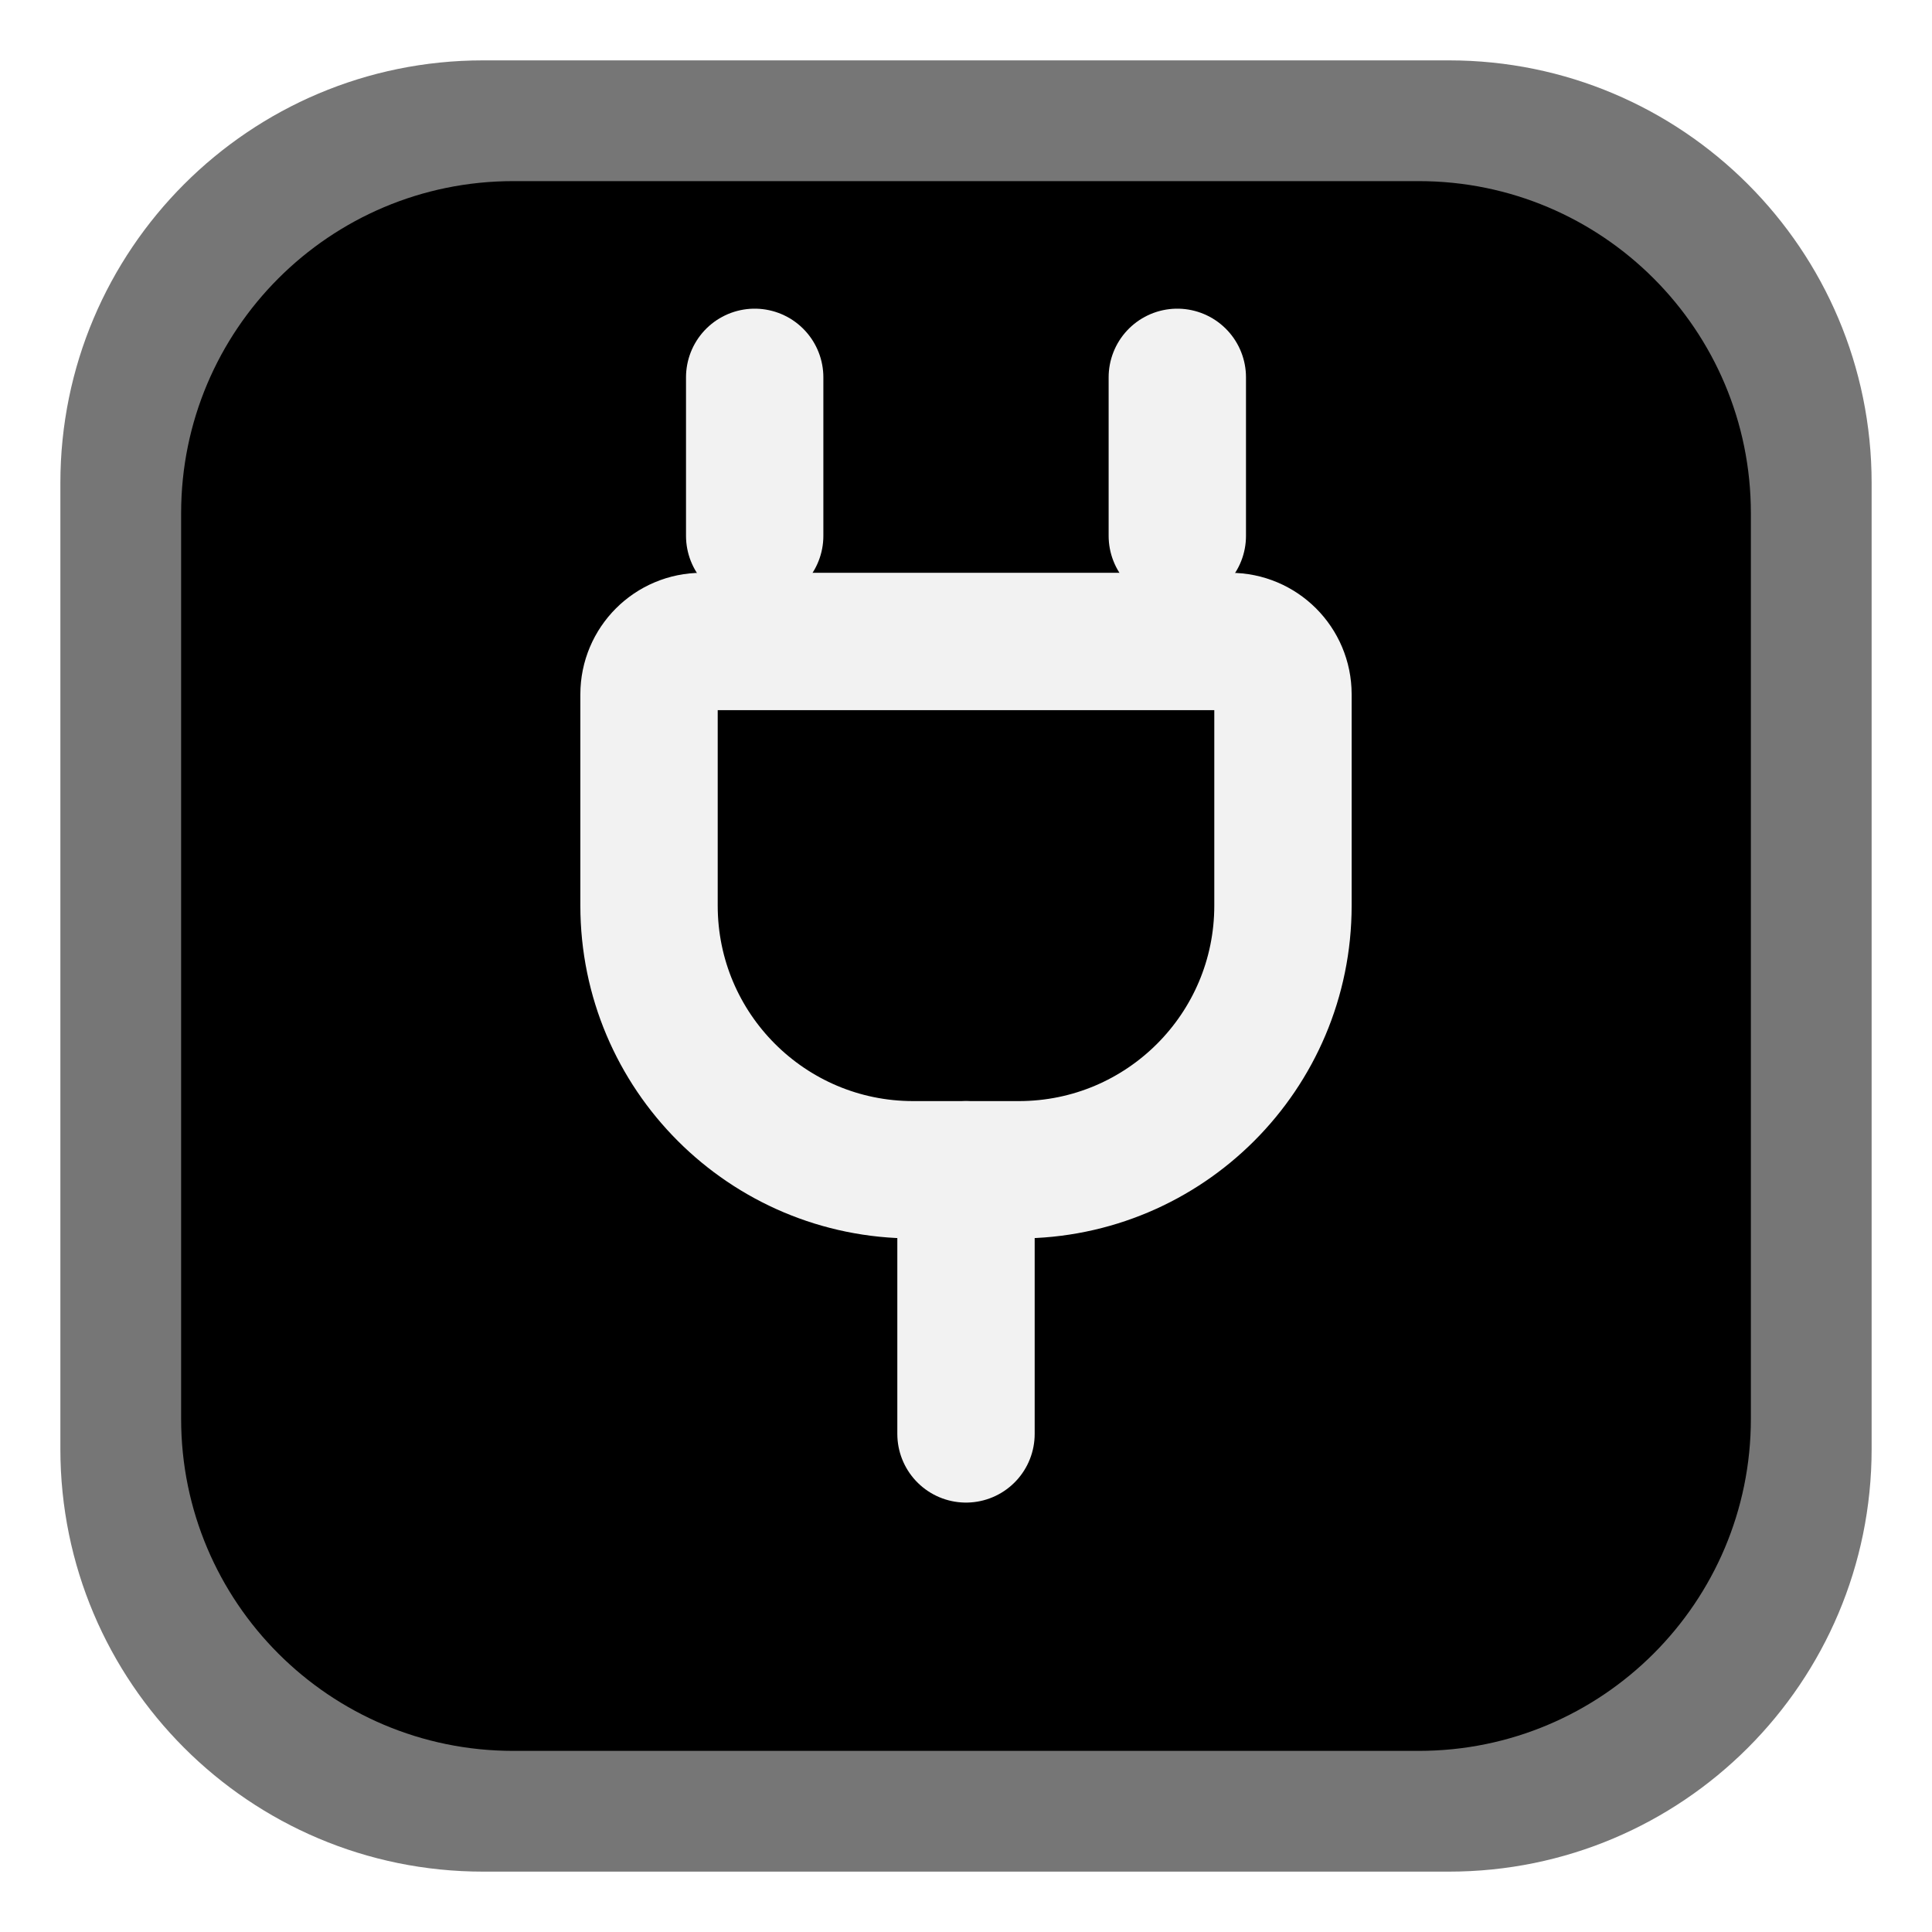
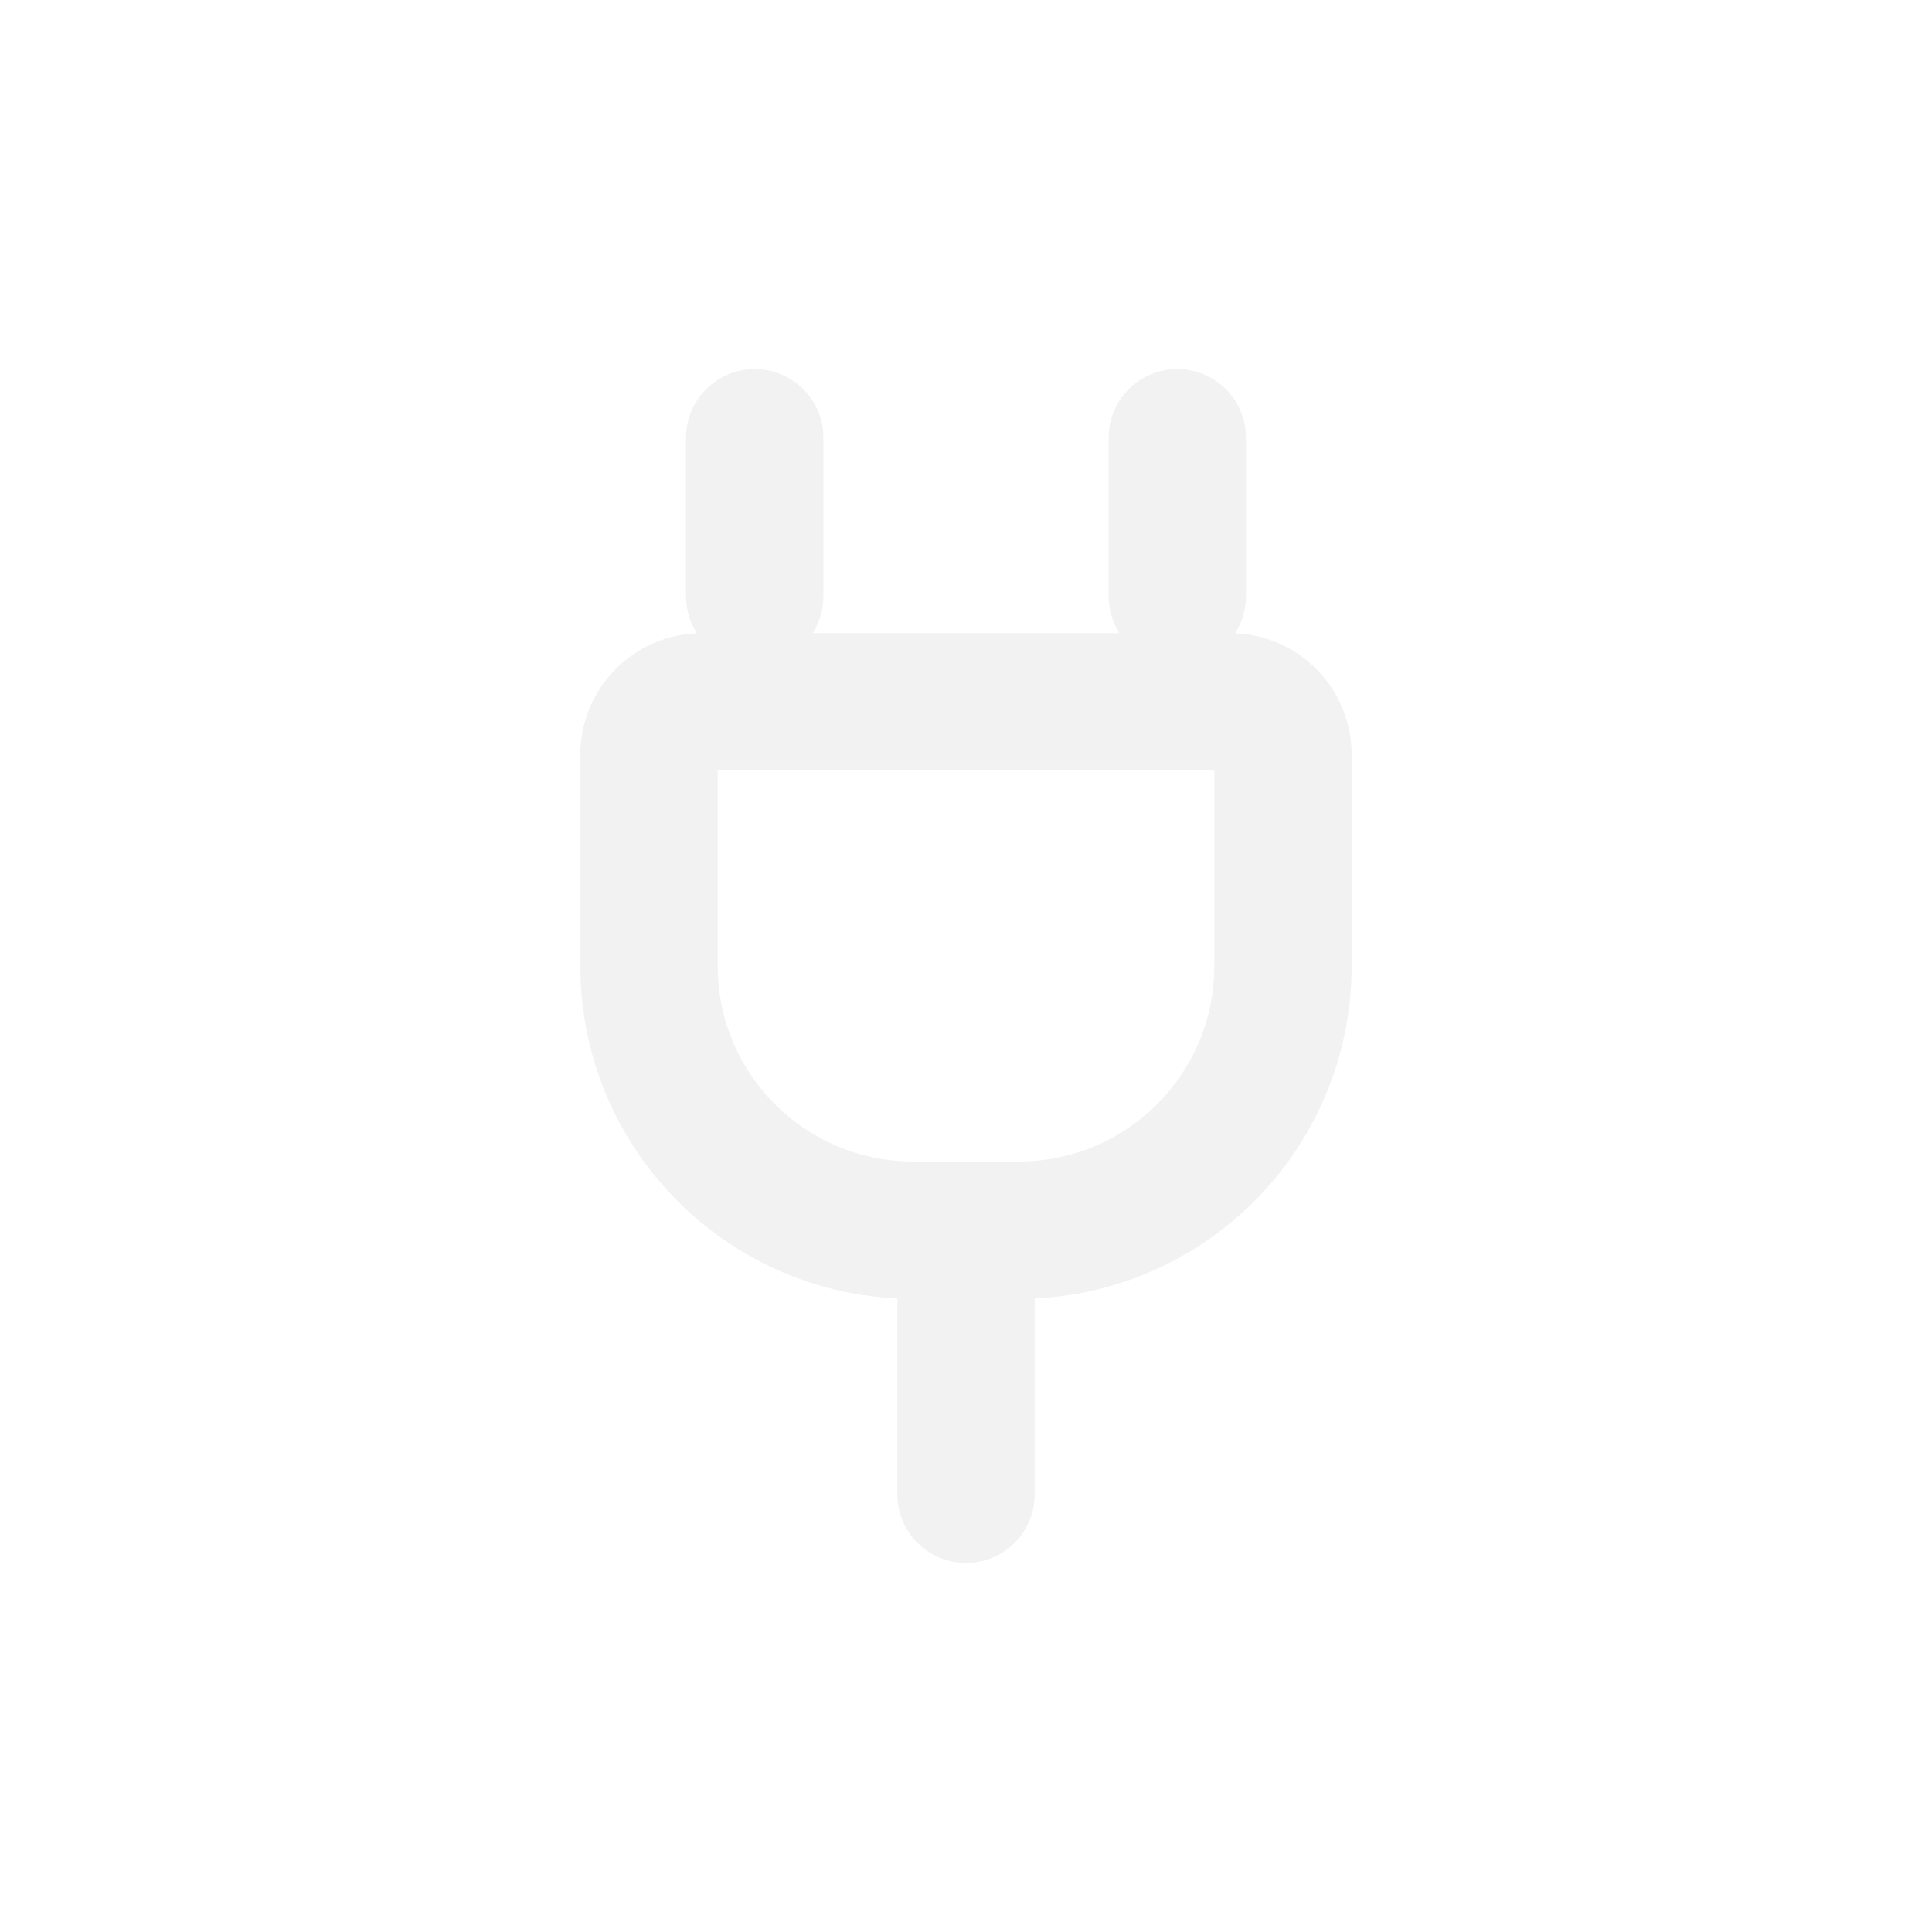
<svg xmlns="http://www.w3.org/2000/svg" viewBox="0 0 64 64">
-   <rect x="2" y="2" width="60" height="60" rx="14" fill="#767676" />
-   <rect x="6" y="6" width="52" height="52" rx="11" fill="#000000" />
-   <g transform="translate(11,9) scale(1.75)" fill="none" stroke="#f2f2f2" stroke-width="2.6" stroke-linecap="round" stroke-linejoin="round">
+   <g transform="translate(11,11) scale(1.75)" fill="none" stroke="#f2f2f2" stroke-width="2.6" stroke-linecap="round" stroke-linejoin="round">
    <path d="M12 22v-5" />
    <path d="M8 5V2" />
    <path d="M16 5V2" />
    <path d="M17 7a1 1 0 0 1 1 1v4a5 5 0 0 1-5 5h-2a5 5 0 0 1-5-5V8a1 1 0 0 1 1-1z" />
  </g>
</svg>
